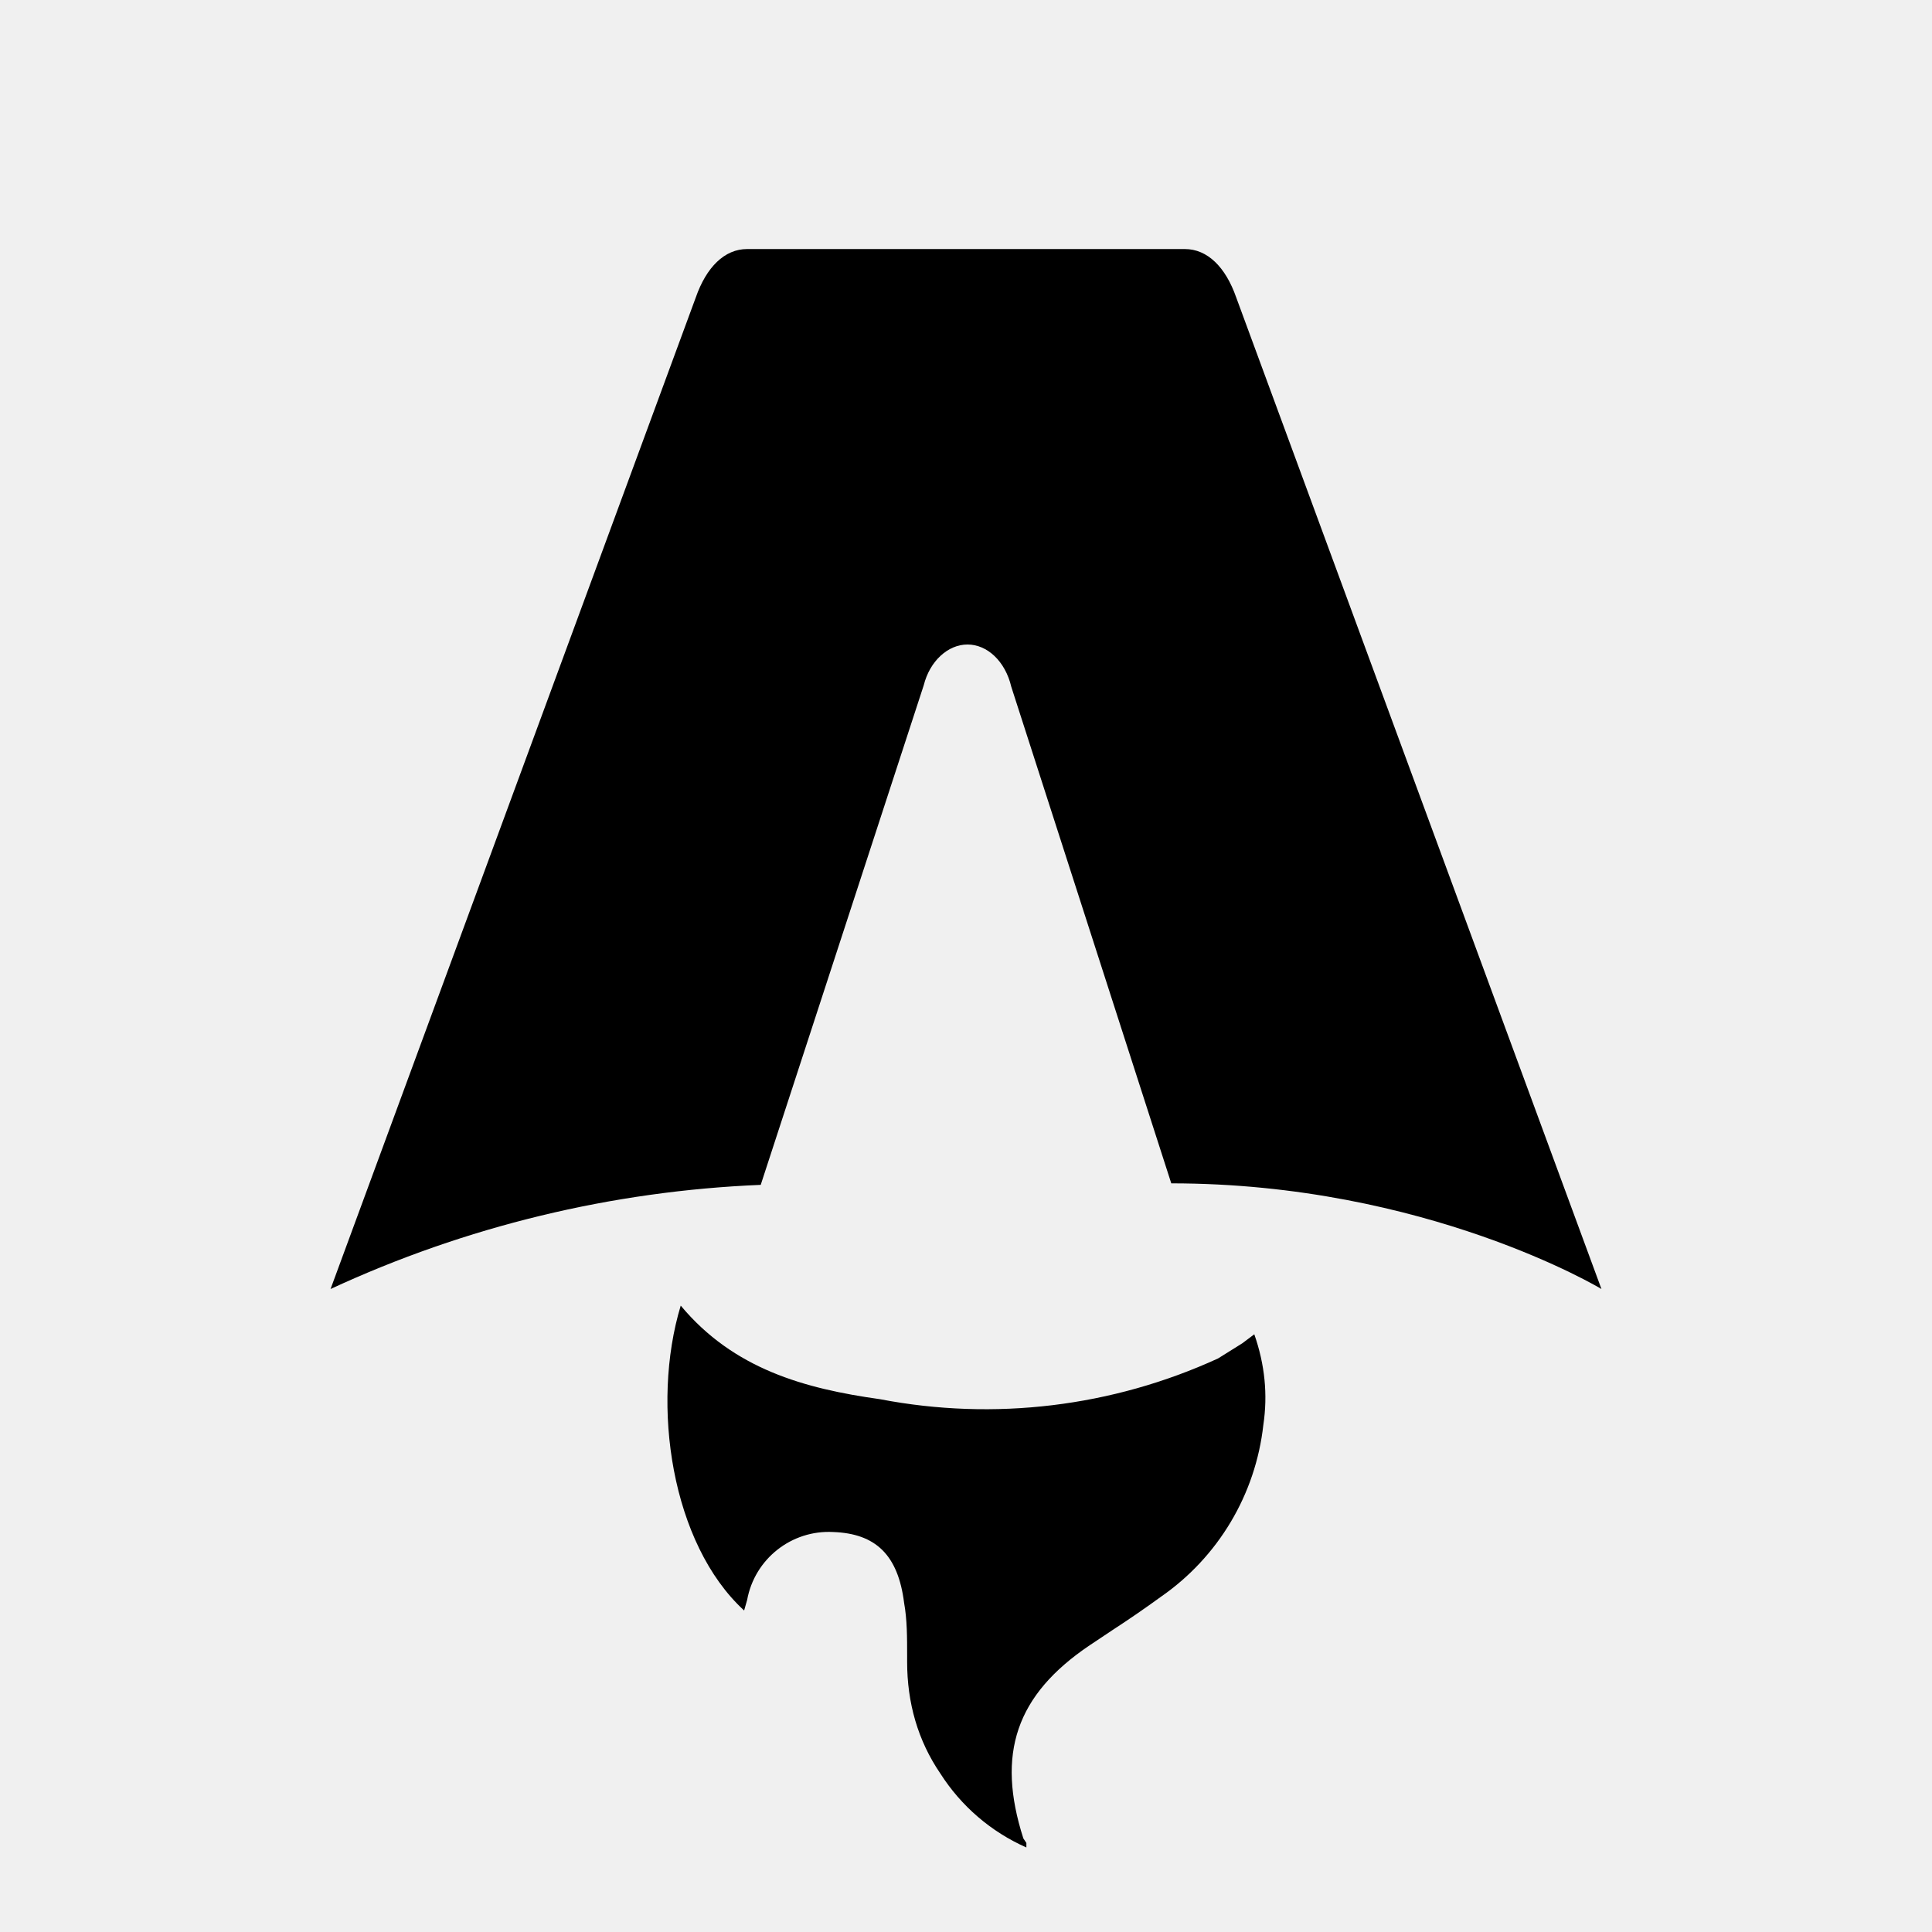
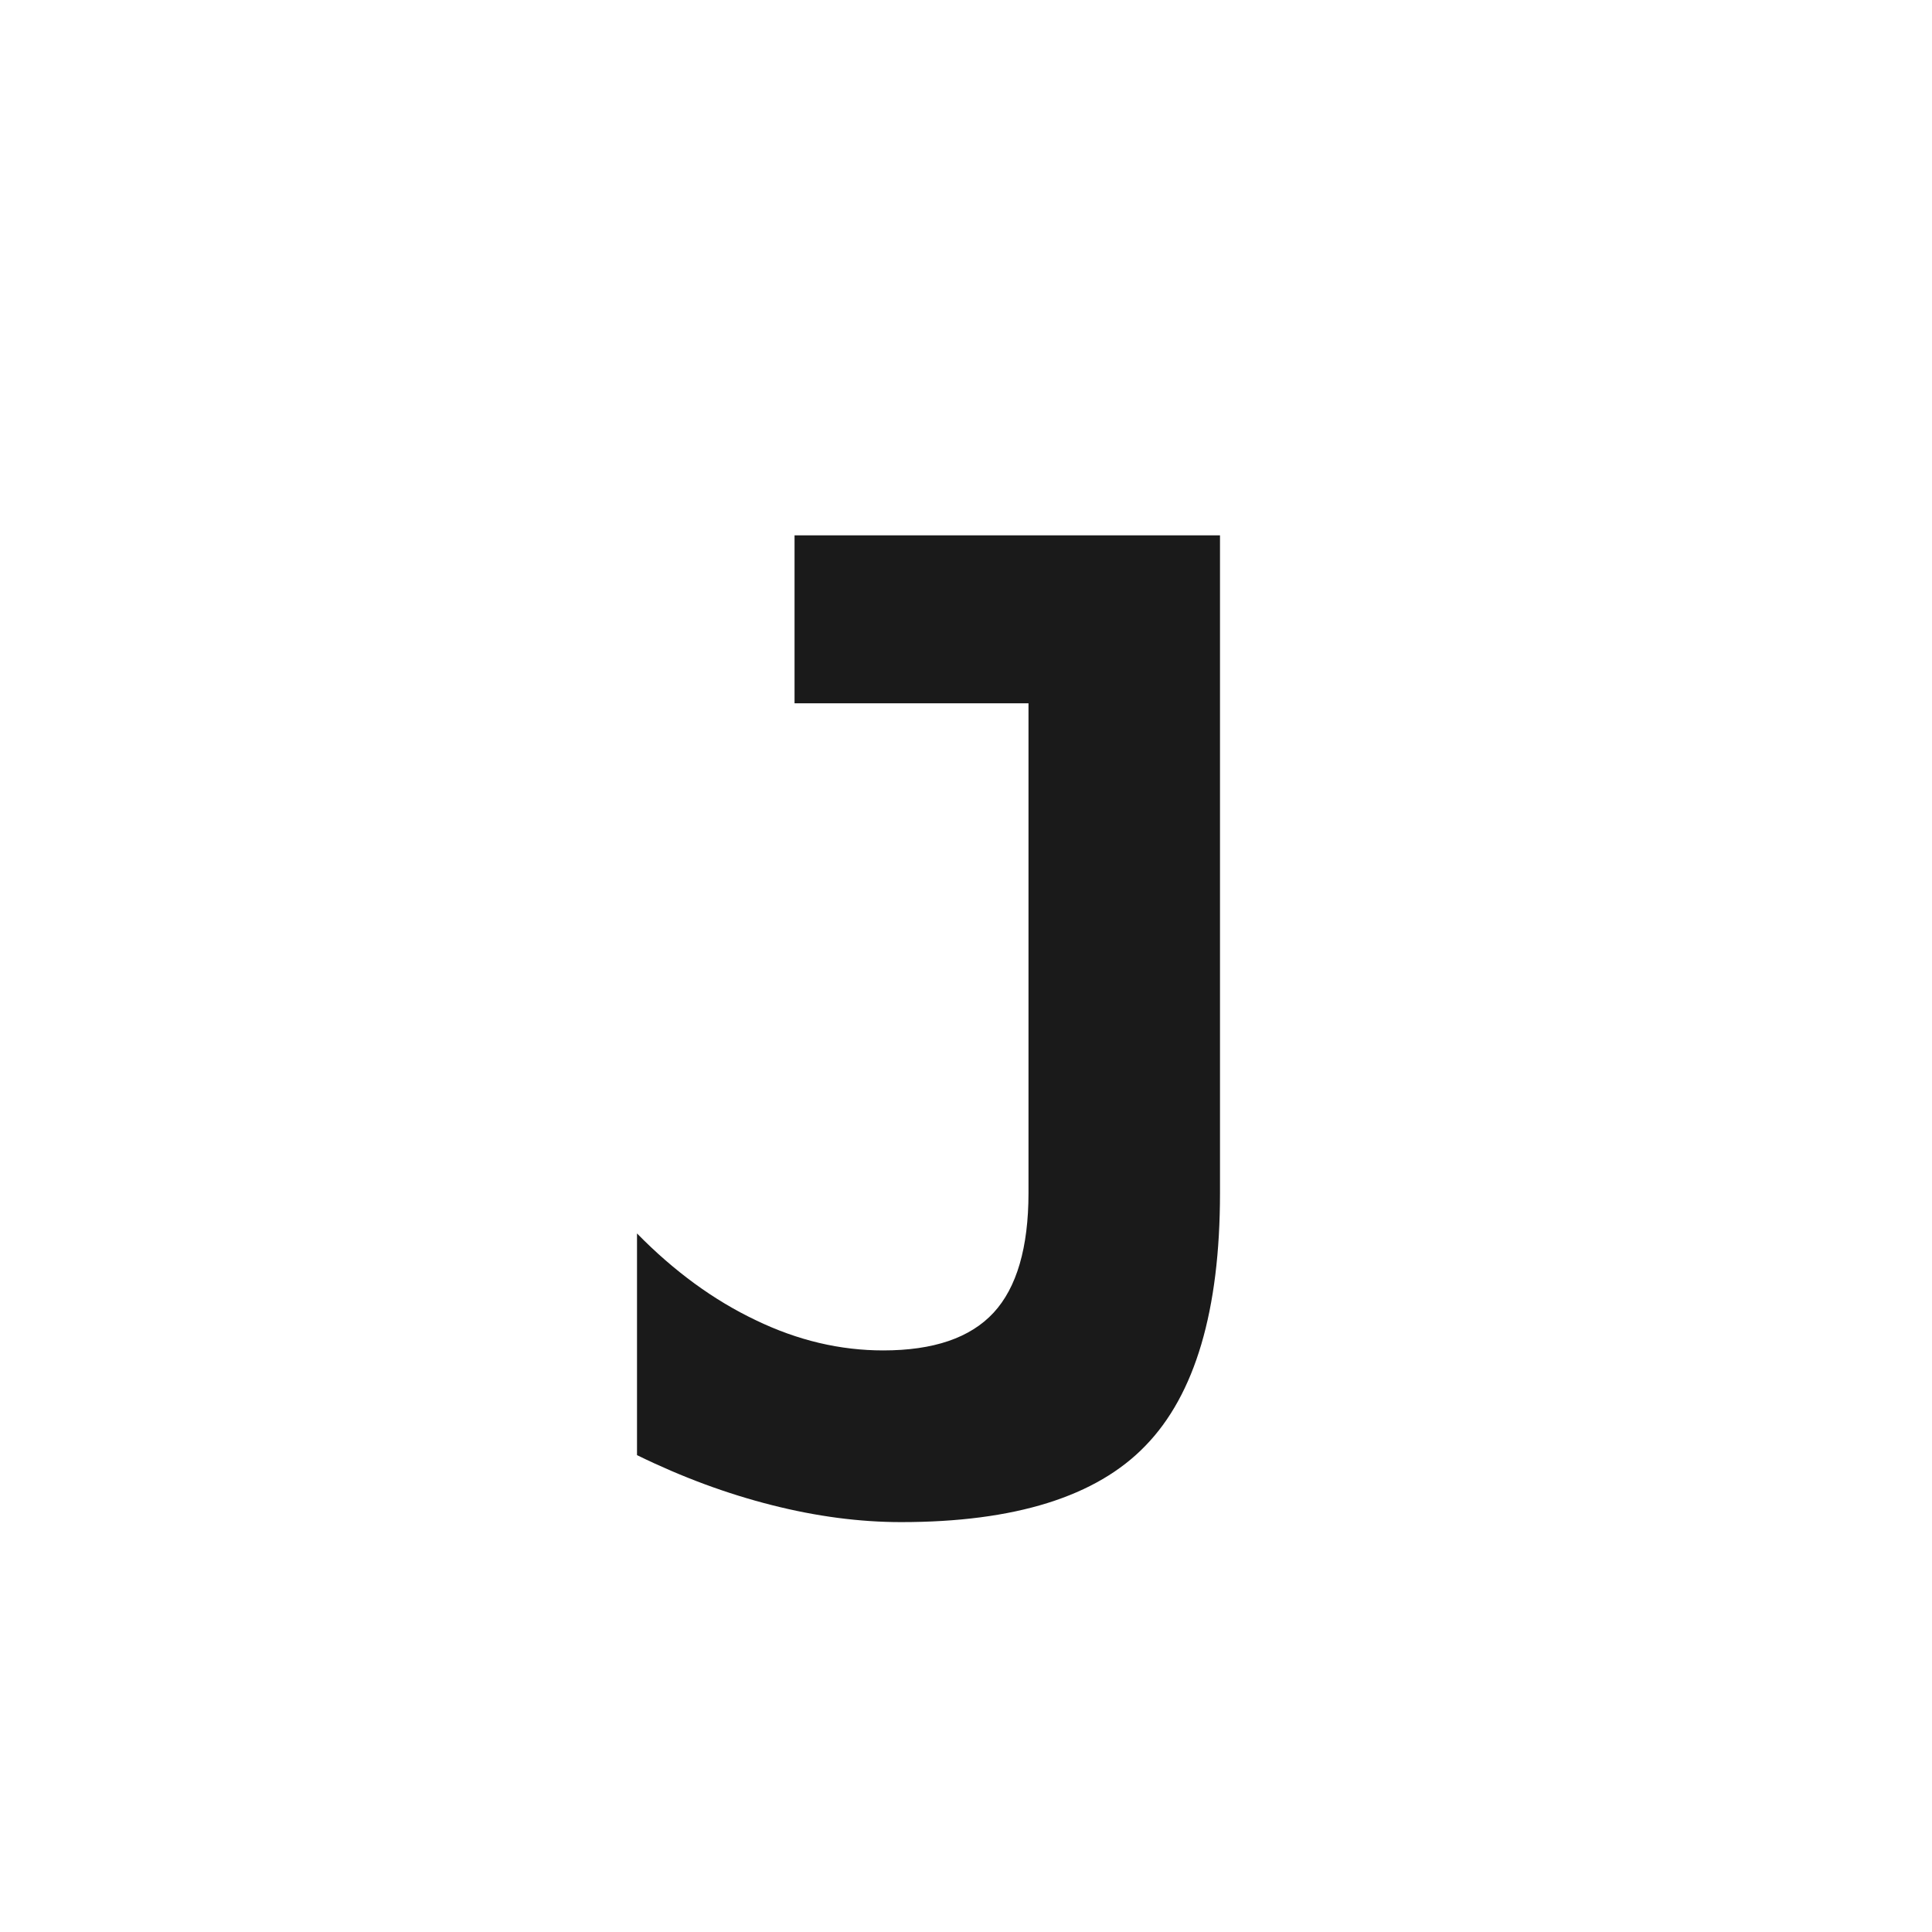
- <svg xmlns="http://www.w3.org/2000/svg" fill="none" viewBox="0 0 128 128">
-   <path d="M50.4 78.5a75.1 75.1 0 0 0-28.5 6.9l24.2-65.7c.7-2 1.9-3.2 3.4-3.2h29c1.5 0 2.7 1.2 3.4 3.2l24.2 65.7s-11.6-7-28.5-7L67 45.5c-.4-1.7-1.6-2.8-2.9-2.8-1.3 0-2.5 1.1-2.9 2.7L50.4 78.5Zm-1.1 28.2Zm-4.2-20.2c-2 6.6-.6 15.8 4.2 20.2a17.5 17.5 0 0 1 .2-.7 5.5 5.5 0 0 1 5.7-4.5c2.8.1 4.3 1.5 4.7 4.7.2 1.1.2 2.3.2 3.5v.4c0 2.7.7 5.2 2.2 7.4a13 13 0 0 0 5.7 4.9v-.3l-.2-.3c-1.8-5.6-.5-9.5 4.4-12.8l1.5-1a73 73 0 0 0 3.2-2.2 16 16 0 0 0 6.8-11.4c.3-2 .1-4-.6-6l-.8.6-1.6 1a37 37 0 0 1-22.4 2.7c-5-.7-9.7-2-13.2-6.2Z" />
-   <style>
-         path { fill: #000; }
-         @media (prefers-color-scheme: dark) {
-             path { fill: #FFF; }
-         }
-     </style>
+ <svg xmlns="http://www.w3.org/2000/svg" viewBox="0 0 32 32">
+   <rect width="32" height="32" fill="#ffffff" />
+   <text x="50%" y="54%" dominant-baseline="central" text-anchor="middle" font-family="ui-monospace, monospace" font-size="22" font-weight="700" fill="#1a1a1a">J</text>
</svg>
